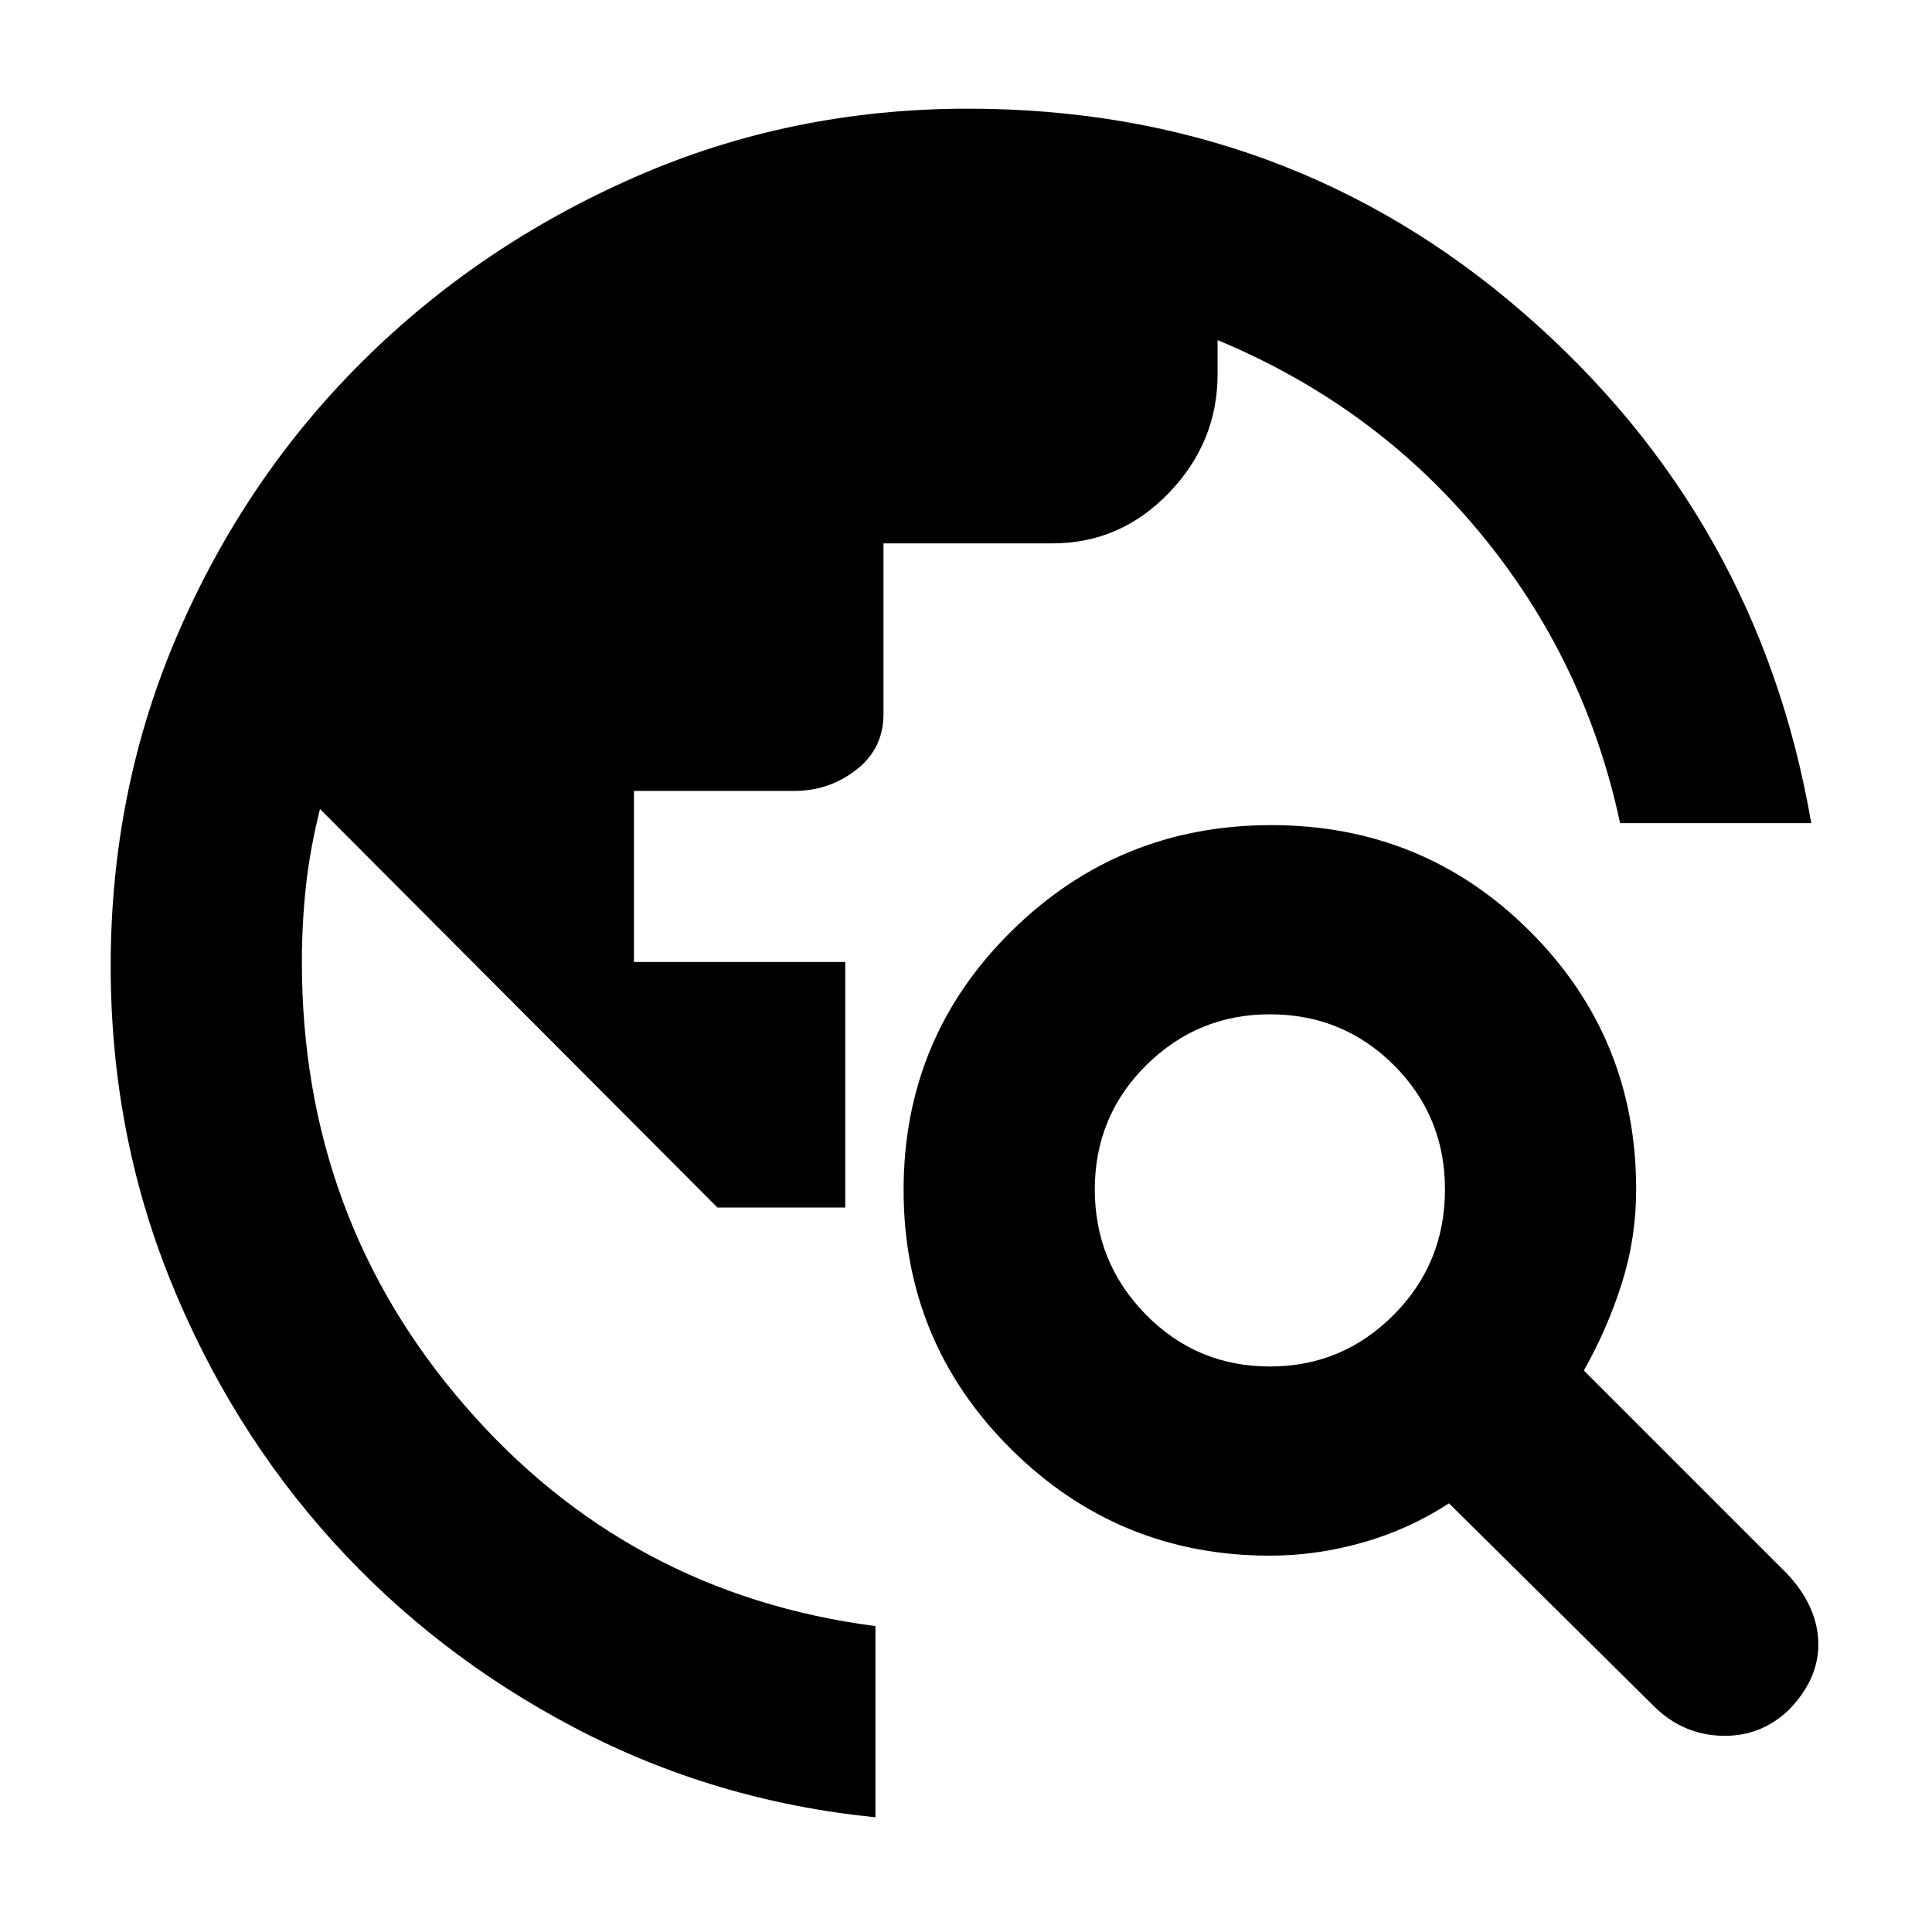
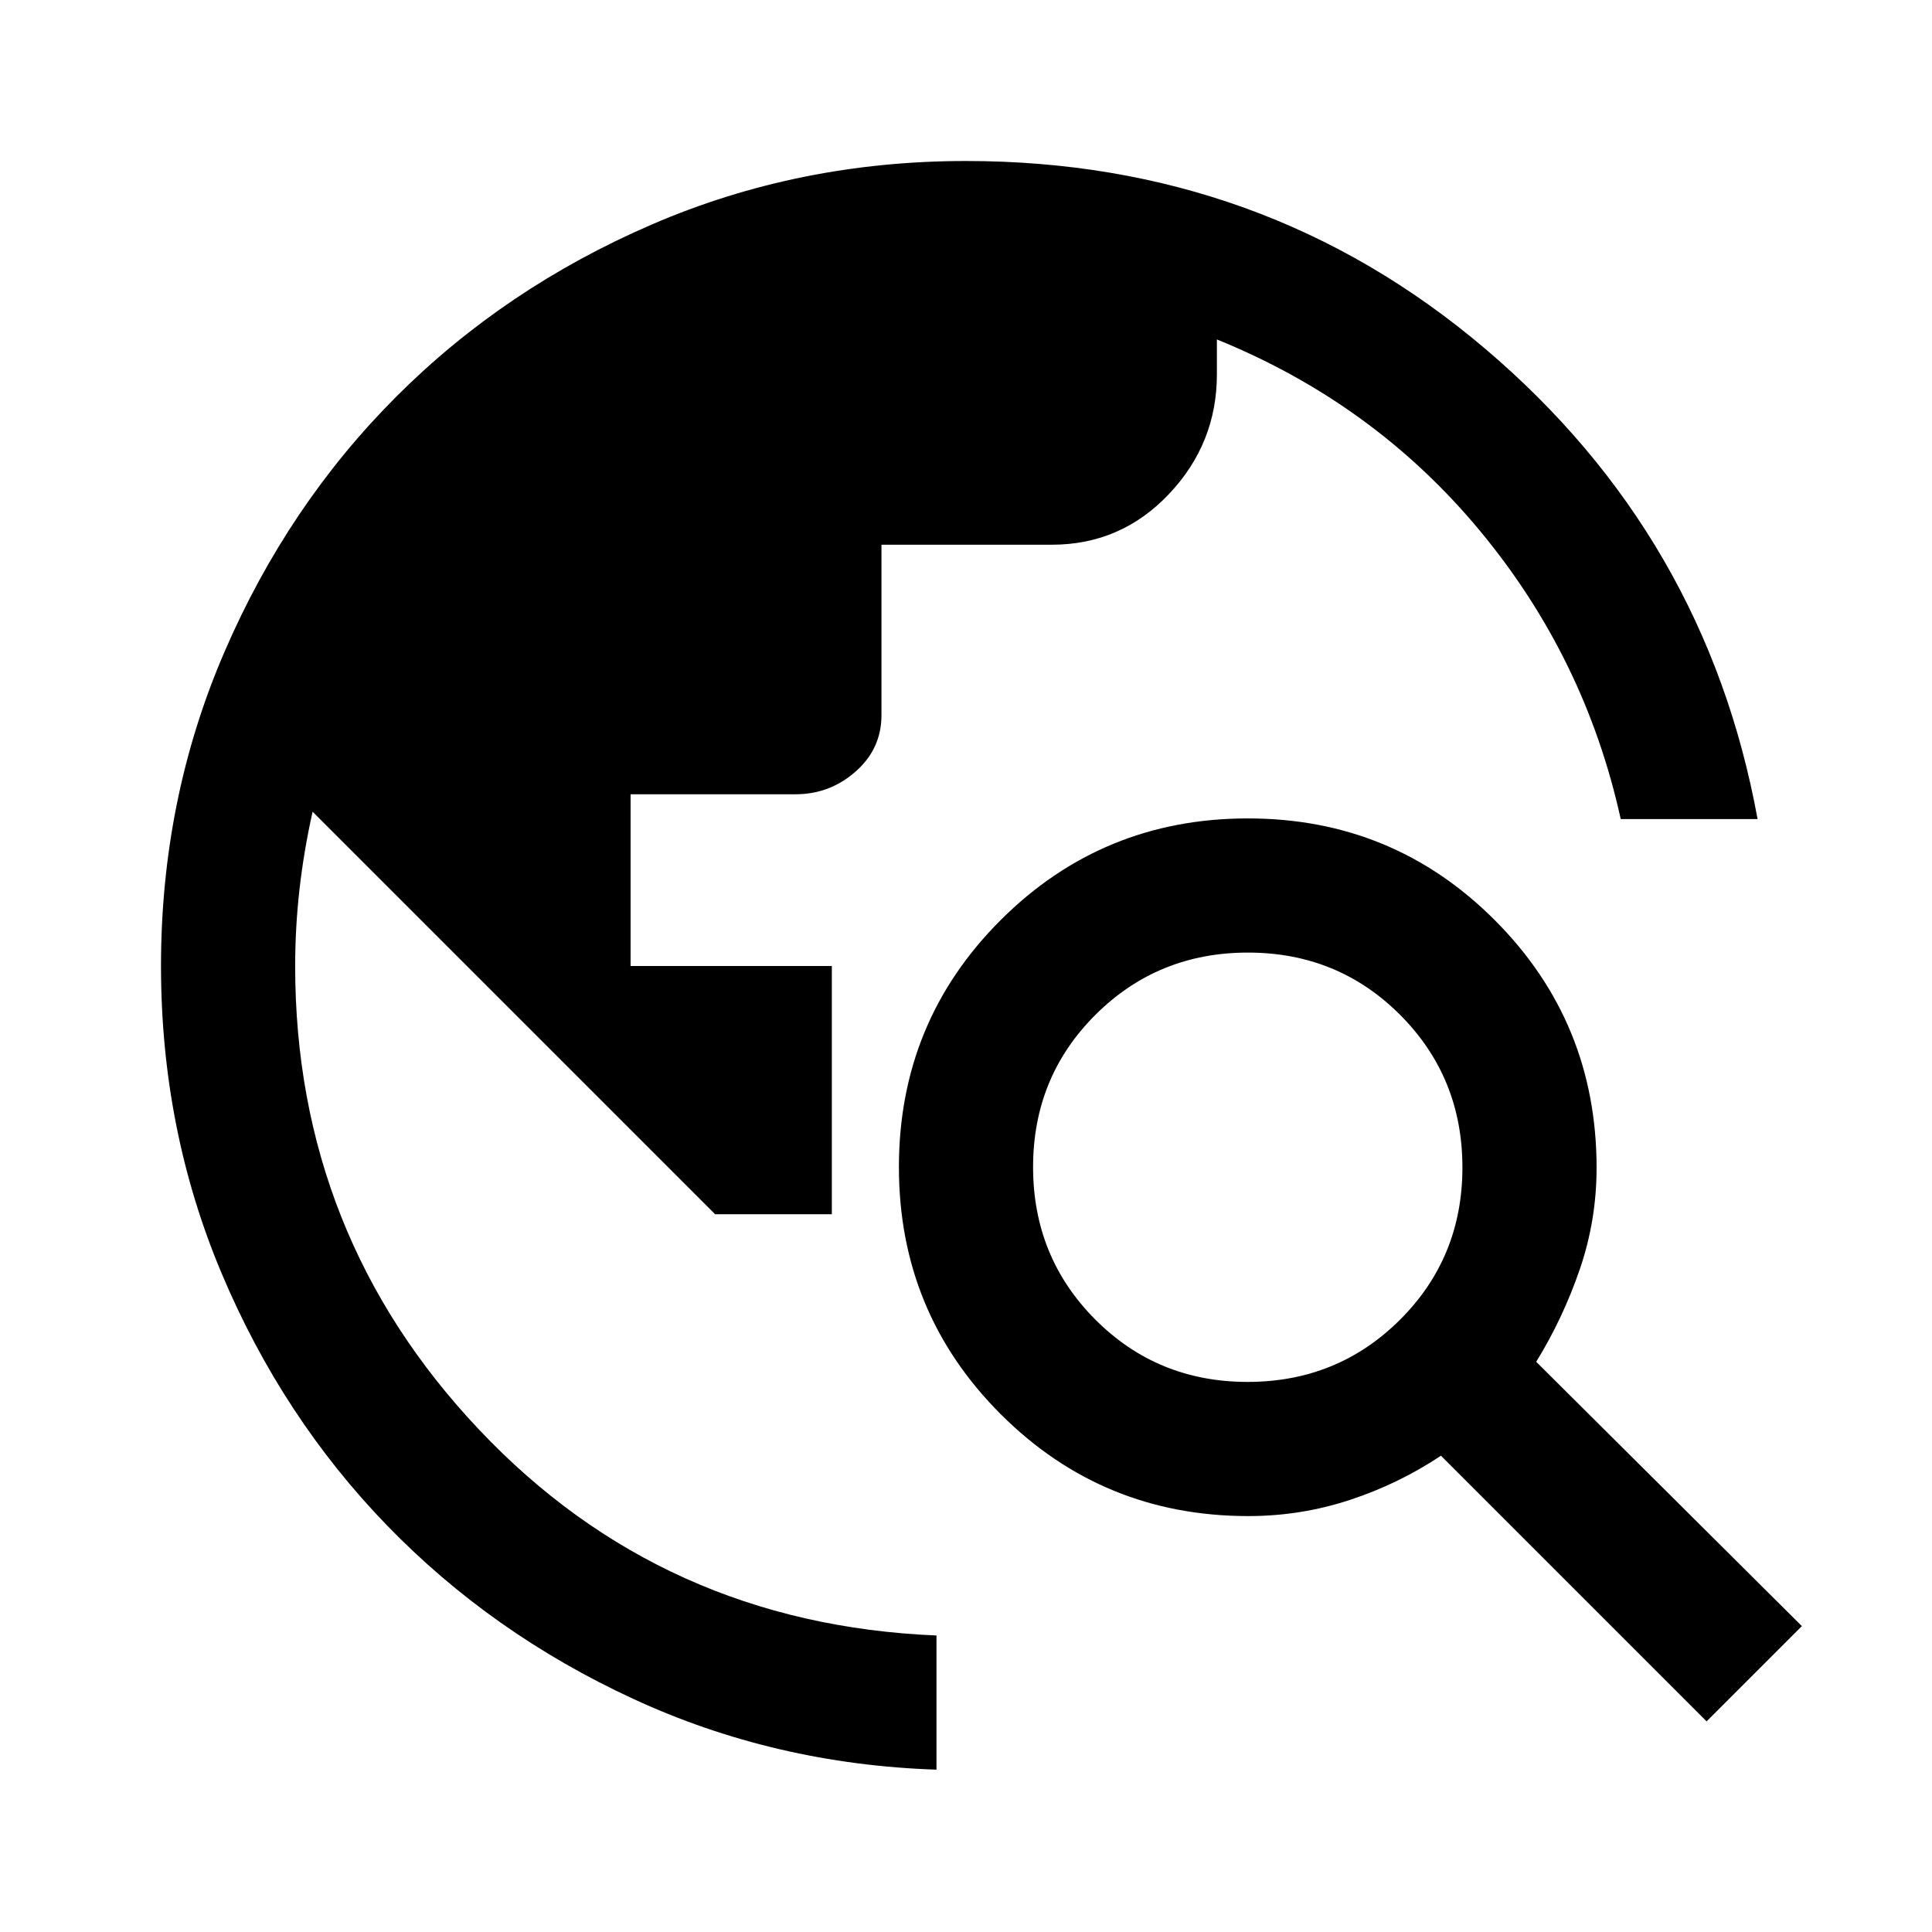
- <svg xmlns="http://www.w3.org/2000/svg" height="48" viewBox="0 -960 960 960" width="48">
-   <path d="M435-57q-80-8-149.5-44.5t-120.5-93Q114-251 84.5-324.231 55-397.463 55-480q0-87.916 33.447-165.24 33.448-77.324 91.5-135.042Q238-838 315.463-872T481-906q159 0 275.902 101.407Q873.805-703.187 900-551h-95q-17.2-80.963-69.616-144.283Q682.968-758.604 605-791v17q0 33.763-24.147 58.881Q556.706-690 522.96-690H439v84.701Q439-588 425.5-577.5T394.701-567H315v85h105v122h-63.517L159-558q-5 20-7 38.5t-2 37.5q0 127 81 220.5T435-152v95Zm387-55L720-213q-20 13-42.96 19.5T631-187q-75.333 0-128.667-53Q449-293 449-368.706q0-75.706 53.471-128.5Q555.941-550 631.647-550q75.706 0 128.53 52.708Q813-444.583 813-369q0 24-7.071 46.5Q798.857-300 787-279l101 101q15 16 15.5 34T889-110.5q-14 13.5-33.356 13Q836.289-98 822-112ZM631.042-281q35.938 0 61.448-25.62Q718-332.24 718-369q0-36.34-25.334-61.67T630.986-456q-35.926 0-61.456 25.334T544-368.986q0 36.346 25.342 62.166 25.343 25.82 61.7 25.82Z" />
+ <svg xmlns="http://www.w3.org/2000/svg" height="40" viewBox="0 -960 960 960" width="40">
+   <path d="M465.333-80.667Q385-83.333 314.666-115.833q-70.333-32.5-122.333-86.167t-82.166-125.179Q80-398.691 80-480q0-83 31.5-156T197-763q54-54 127-85.5T480-880q148 0 257.833 93.167Q847.667-693.667 873.333-553h-67.999q-17.667-80.333-70.167-143.5t-130.5-94.834V-774q0 34.333-23.834 59.5-23.833 25.166-58.166 25.166H438v84.667q0 16.717-12.833 28.025-12.834 11.309-29.834 11.309h-82V-480h100.001v123.333h-58.001l-200-200q-4.333 19.334-6.5 38.445T146.666-480q0 133.667 91.334 230.333Q329.333-153 465.333-147.333v66.666Zm382.667-24-132-132q-21 14-45.333 22-24.334 8-50.377 8-72.343 0-122.983-50.578-50.64-50.579-50.64-122.833 0-72.255 50.578-122.755 50.579-50.5 122.833-50.5 72.255 0 122.755 50.64t50.5 122.983q0 26.043-8.333 50.377-8.334 24.333-21.667 46l132 131.333L848-104.667ZM619.906-273.333q44.761 0 75.761-30.906 31-30.906 31-75.667t-30.906-75.761q-30.906-31-75.667-31t-75.761 30.906q-31 30.906-31 75.667t30.906 75.761q30.906 31 75.667 31Z" />
</svg>
